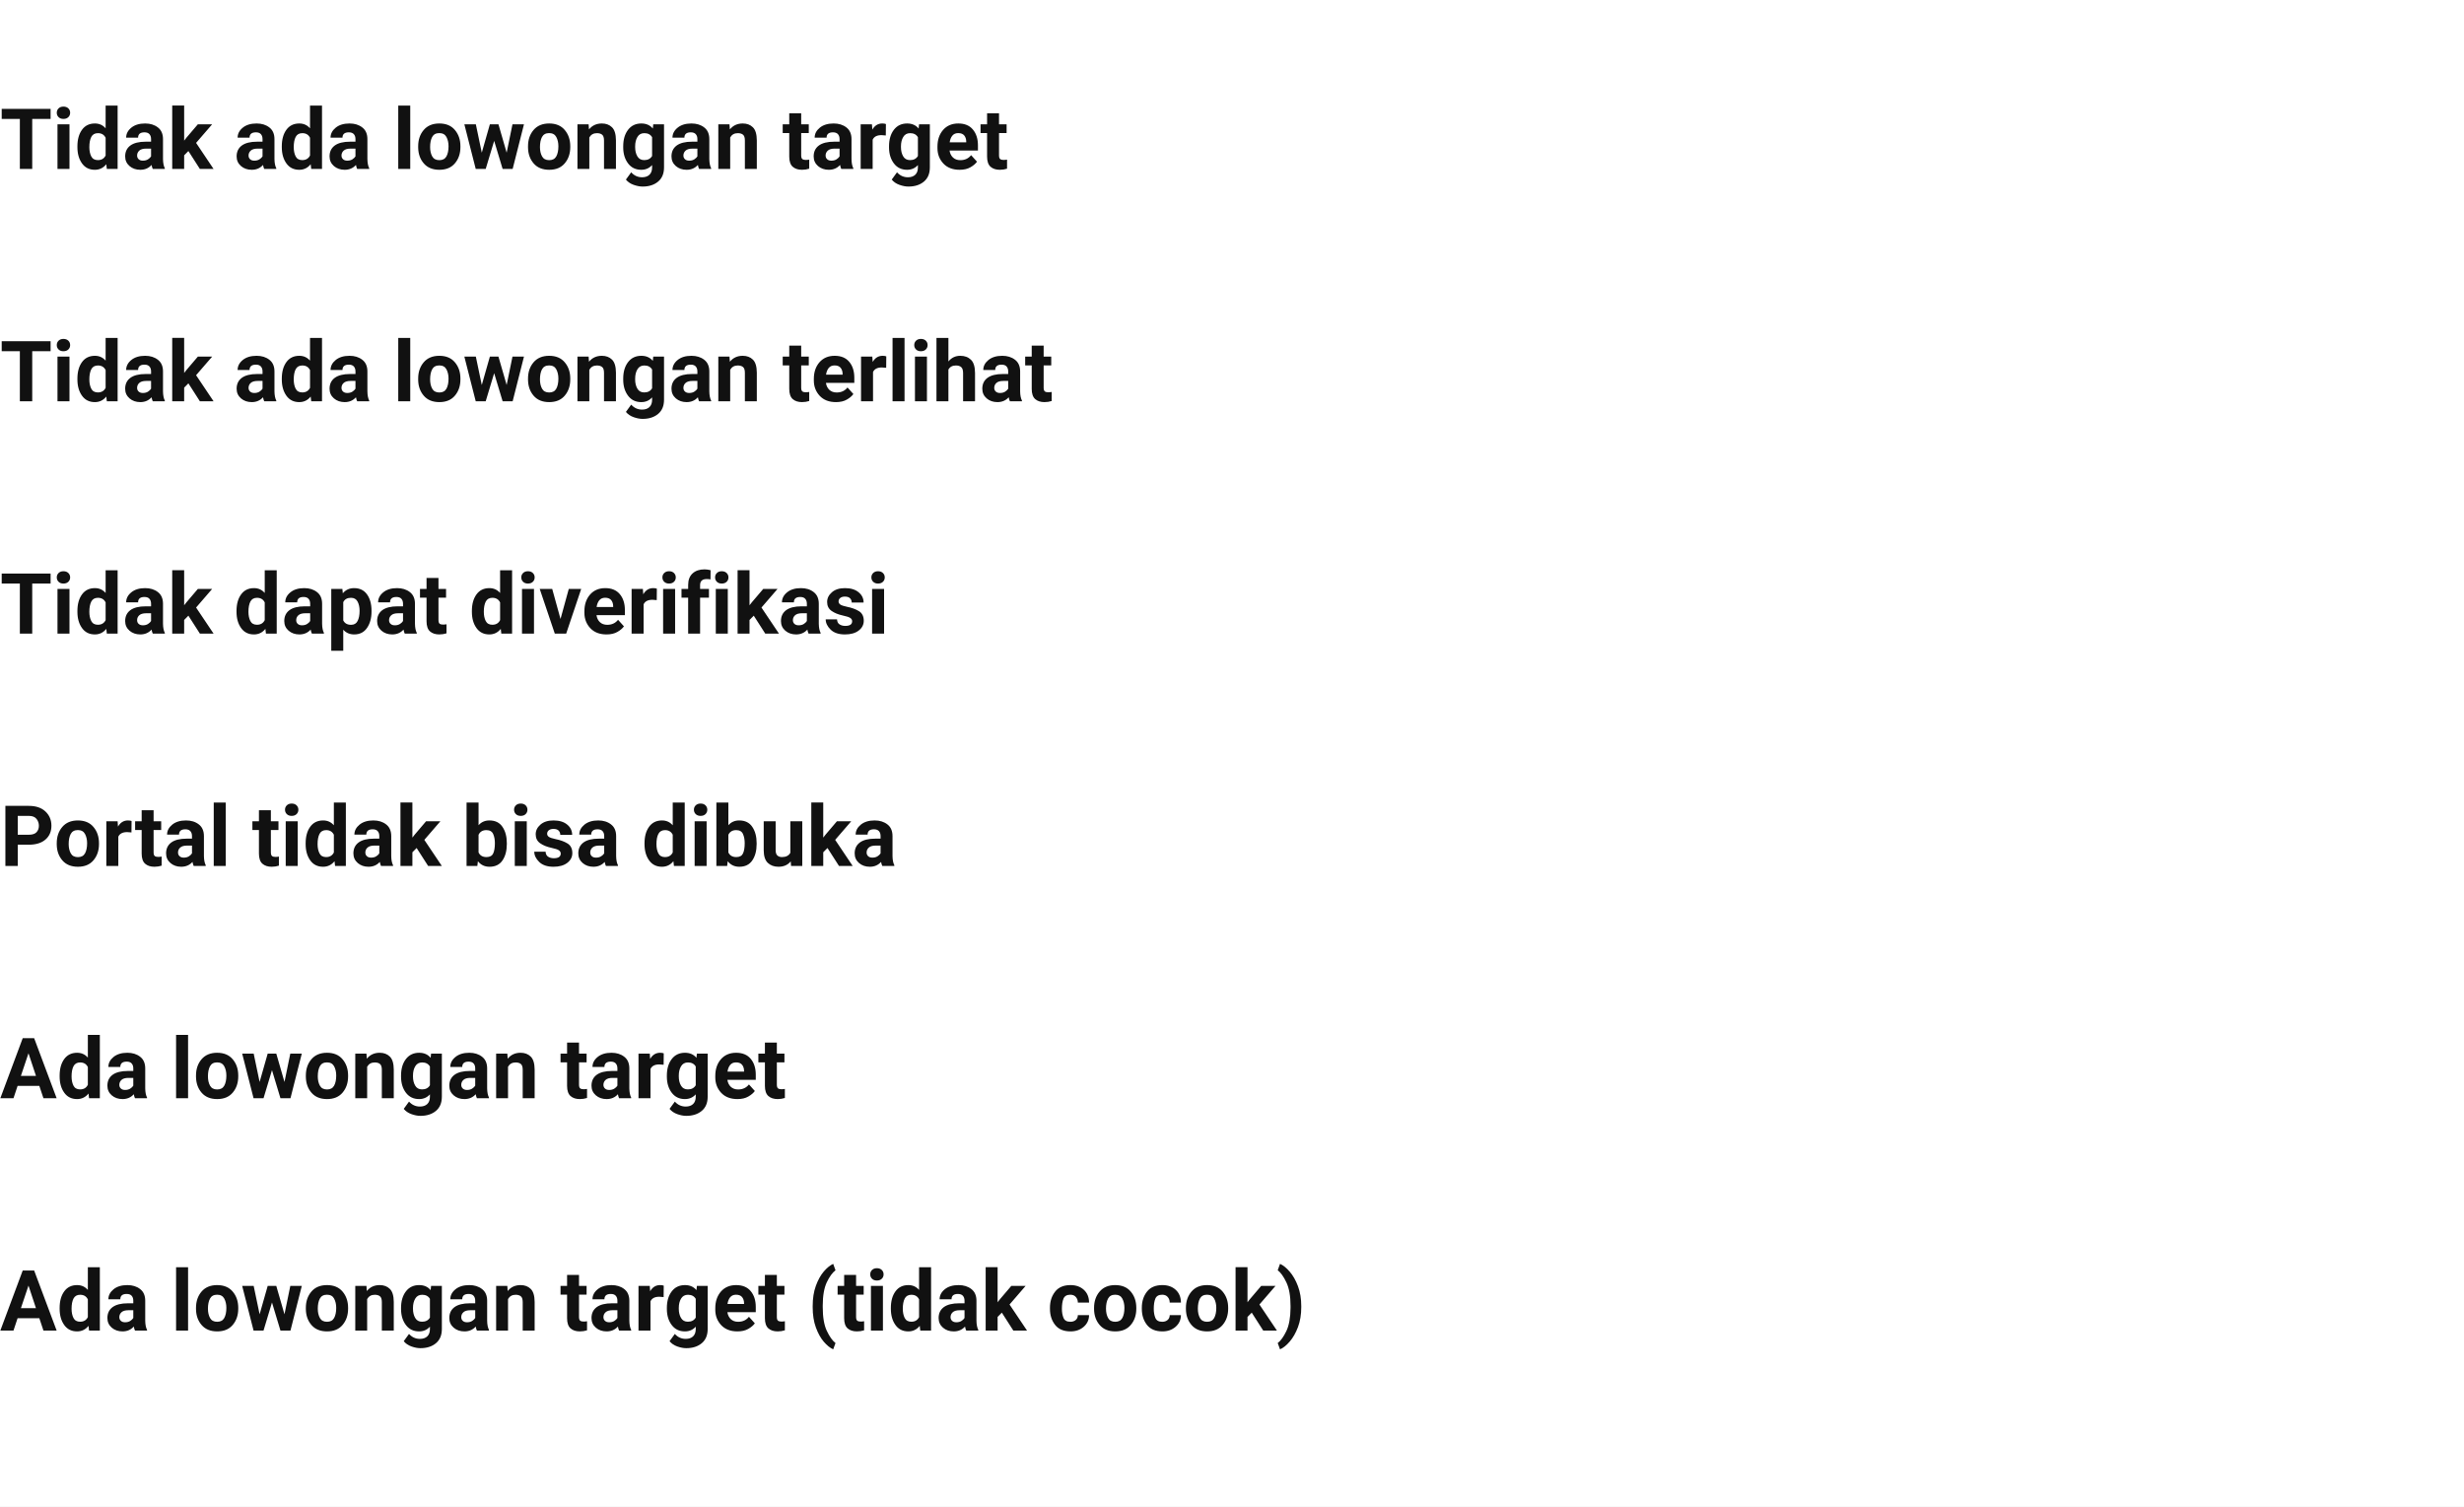
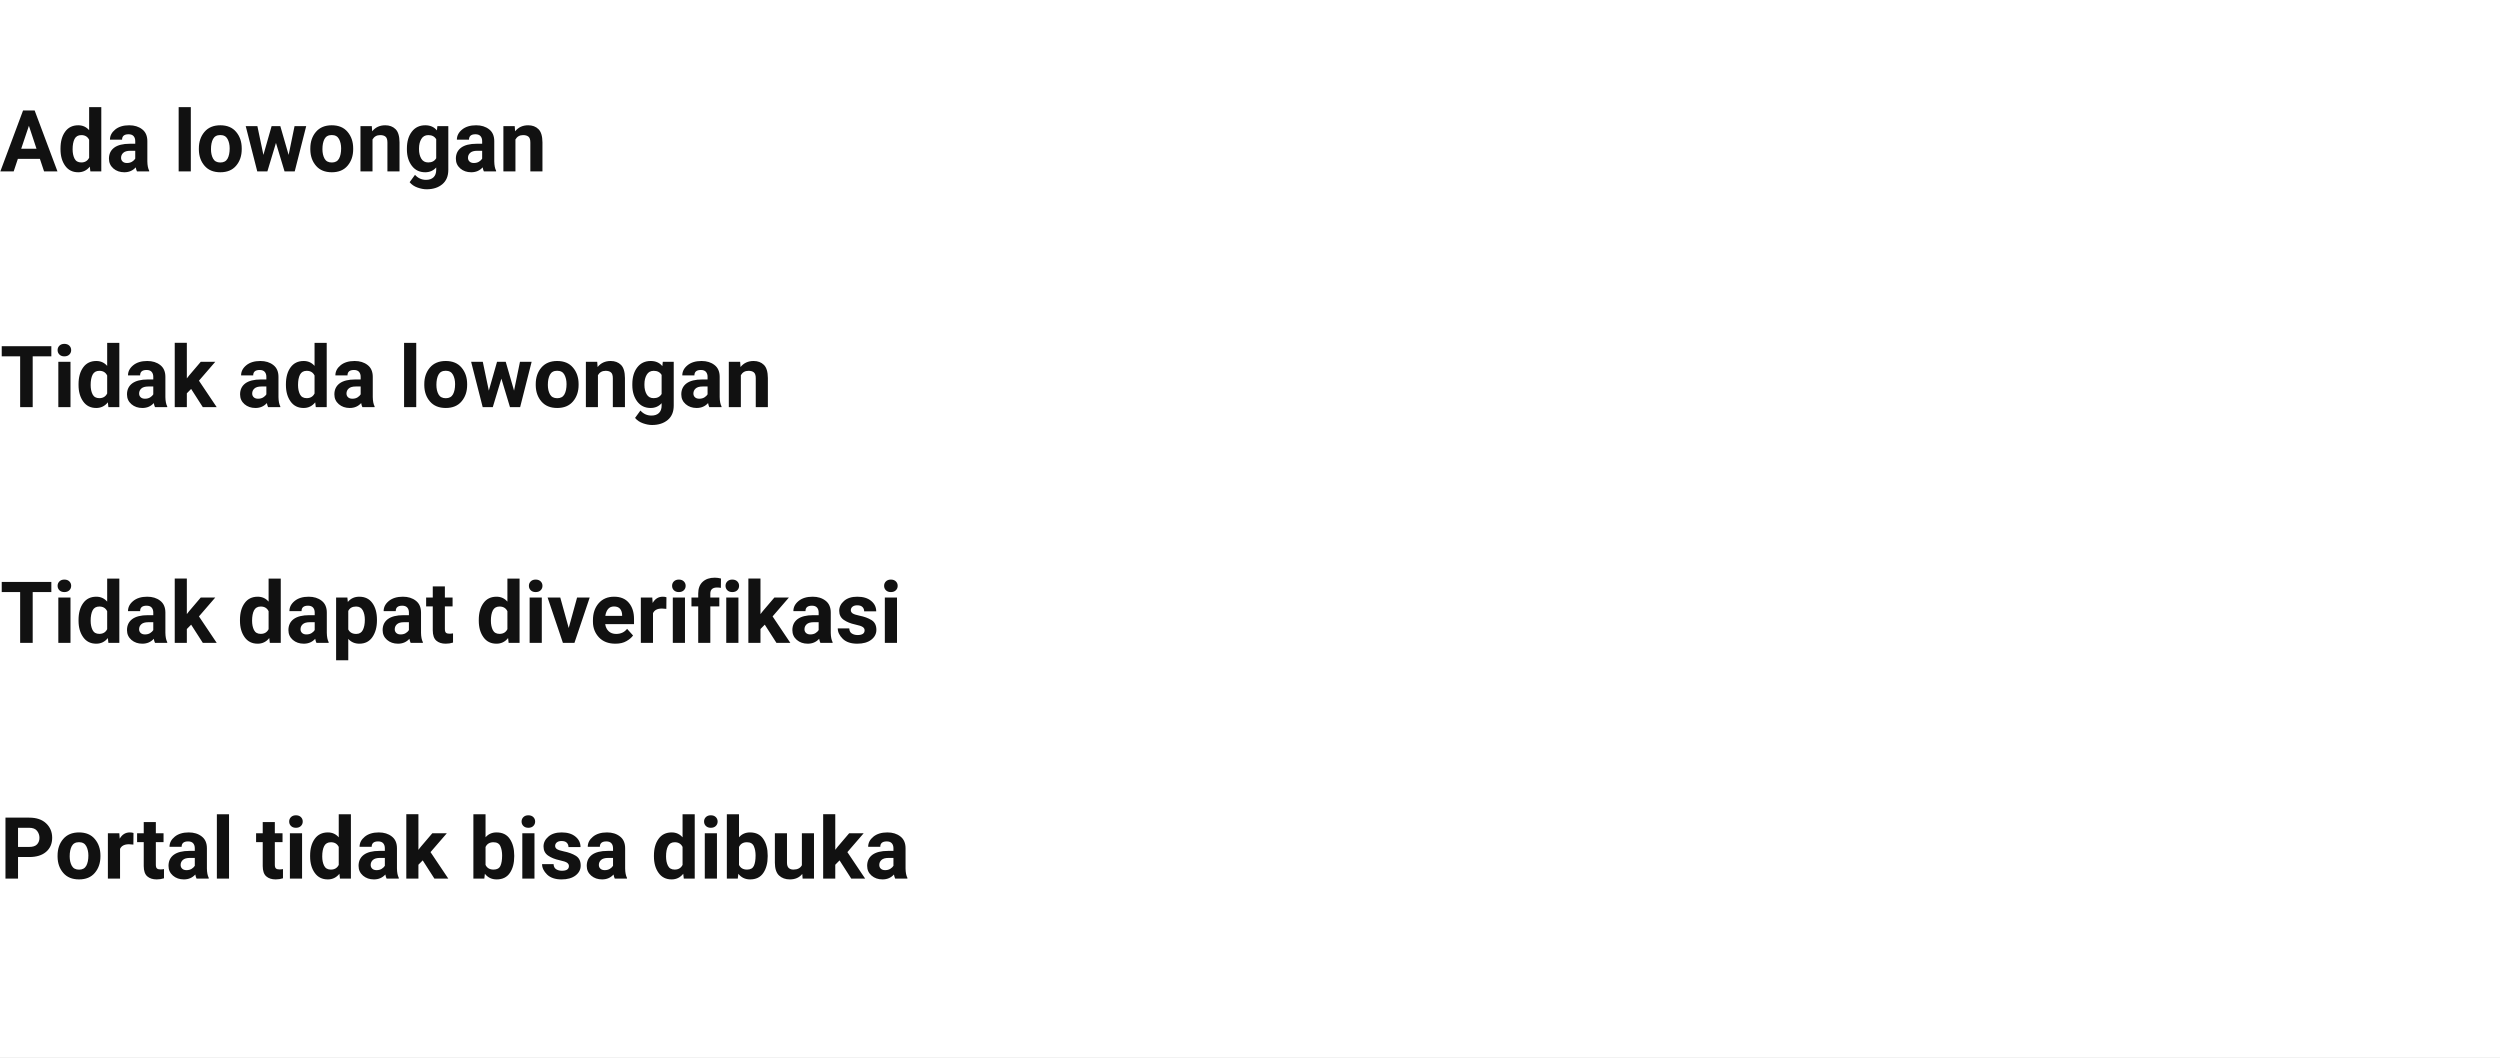
- <svg xmlns="http://www.w3.org/2000/svg" width="700" height="428" viewBox="0 0 700 428" role="img" aria-label="Sebaran status 610 kanal karir: 228 tidak ada lowongan target, 130 tidak ada lowongan terlihat, 106 tidak dapat diverifikasi, 54 portal tidak bisa dibuka, 52 ada lowongan target, 40 ada lowongan target (tidak cocok)">
+ <svg xmlns="http://www.w3.org/2000/svg" width="700" height="296" viewBox="0 0 700 296" role="img" aria-label="Sebaran status 610 kanal karir: 288 ada lowongan, 156 tidak ada lowongan, 111 tidak dapat diverifikasi, 55 portal tidak bisa dibuka">
  <style>
    text { font-family: system-ui, -apple-system, 'Segoe UI', Roboto, Helvetica, Arial, sans-serif; font-variant-numeric: tabular-nums; }
    .row { animation: rowin 0.6s cubic-bezier(0.16,1,0.3,1) both; }
    .r0 { animation-delay: 0.05s; } .r1 { animation-delay: 0.2s; } .r2 { animation-delay: 0.35s; }
-     .r3 { animation-delay: 0.5s; } .r4 { animation-delay: 0.65s; } .r5 { animation-delay: 0.8s; }
+     .r3 { animation-delay: 0.5s; }
    .bar { transform-box: fill-box; transform-origin: left center; transform: scaleX(0); animation: grow 0.8s cubic-bezier(0.16,1,0.3,1) both; }
    .num { opacity: 0; animation: fadein 0.5s ease both; }
    .b0 { animation-delay: 0.15s; } .n0 { animation-delay: 0.45s; }
    .b1 { animation-delay: 0.33s; } .n1 { animation-delay: 0.63s; }
    .b2 { animation-delay: 0.51s; } .n2 { animation-delay: 0.81s; }
    .b3 { animation-delay: 0.69s; } .n3 { animation-delay: 0.99s; }
-     .b4 { animation-delay: 0.87s; } .n4 { animation-delay: 1.17s; }
-     .b5 { animation-delay: 1.05s; } .n5 { animation-delay: 1.35s; }
    @keyframes rowin { from { opacity: 0; transform: translateY(10px); } to { opacity: 1; transform: translateY(0); } }
    @keyframes grow { from { transform: scaleX(0); } to { transform: scaleX(1); } }
    @keyframes fadein { from { opacity: 0; } to { opacity: 1; } }
    @media (prefers-reduced-motion: reduce) {
  * { animation: none !important; opacity: 1 !important; transform: none !important; }
}
  </style>
-   <rect width="700" height="428" fill="#ffffff" />
+   <rect width="700" height="296" fill="#ffffff" />
  <g class="row r0">
-     <text x="0" y="48" font-size="24" font-weight="600" fill="#111111">Tidak ada lowongan target</text>
-     <rect class="bar b0" x="0" y="58" width="523.4" height="22" fill="#525252" />
-     <text class="num n0" x="537.4" y="79" font-size="28" font-weight="800" fill="#525252">228</text>
+     <text x="0" y="48" font-size="24" font-weight="600" fill="#111111">Ada lowongan</text>
+     <rect class="bar b0" x="0" y="58" width="558.1" height="22" fill="#16a34a" />
+     <text class="num n0" x="572.1" y="79" font-size="28" font-weight="800" fill="#16a34a">288</text>
  </g>
  <g class="row r1">
-     <text x="0" y="114" font-size="24" font-weight="600" fill="#111111">Tidak ada lowongan terlihat</text>
-     <rect class="bar b1" x="0" y="124" width="298.4" height="22" fill="#737373" />
-     <text class="num n1" x="312.4" y="145" font-size="28" font-weight="800" fill="#737373">130</text>
+     <text x="0" y="114" font-size="24" font-weight="600" fill="#111111">Tidak ada lowongan</text>
+     <rect class="bar b1" x="0" y="124" width="302.3" height="22" fill="#525252" />
+     <text class="num n1" x="316.3" y="145" font-size="28" font-weight="800" fill="#525252">156</text>
  </g>
  <g class="row r2">
    <text x="0" y="180" font-size="24" font-weight="600" fill="#111111">Tidak dapat diverifikasi</text>
-     <rect class="bar b2" x="0" y="190" width="243.3" height="22" fill="#a3a3a3" />
-     <text class="num n2" x="257.3" y="211" font-size="28" font-weight="800" fill="#a3a3a3">106</text>
+     <rect class="bar b2" x="0" y="190" width="215.1" height="22" fill="#a3a3a3" />
+     <text class="num n2" x="229.1" y="211" font-size="28" font-weight="800" fill="#a3a3a3">111</text>
  </g>
  <g class="row r3">
    <text x="0" y="246" font-size="24" font-weight="600" fill="#111111">Portal tidak bisa dibuka</text>
-     <rect class="bar b3" x="0" y="256" width="124.0" height="22" fill="#c9c9c9" />
-     <text class="num n3" x="138.0" y="277" font-size="28" font-weight="800" fill="#c9c9c9">54</text>
-   </g>
-   <g class="row r4">
-     <text x="0" y="312" font-size="24" font-weight="600" fill="#111111">Ada lowongan target</text>
-     <rect class="bar b4" x="0" y="322" width="119.4" height="22" fill="#16a34a" />
-     <text class="num n4" x="133.4" y="343" font-size="28" font-weight="800" fill="#16a34a">52</text>
-   </g>
-   <g class="row r5">
-     <text x="0" y="378" font-size="24" font-weight="600" fill="#111111">Ada lowongan target (tidak cocok)</text>
-     <rect class="bar b5" x="0" y="388" width="91.8" height="22" fill="#8c8c8c" />
-     <text class="num n5" x="105.8" y="409" font-size="28" font-weight="800" fill="#404040">40</text>
+     <rect class="bar b3" x="0" y="256" width="106.6" height="22" fill="#c9c9c9" />
+     <text class="num n3" x="120.6" y="277" font-size="28" font-weight="800" fill="#c9c9c9">55</text>
  </g>
</svg>
